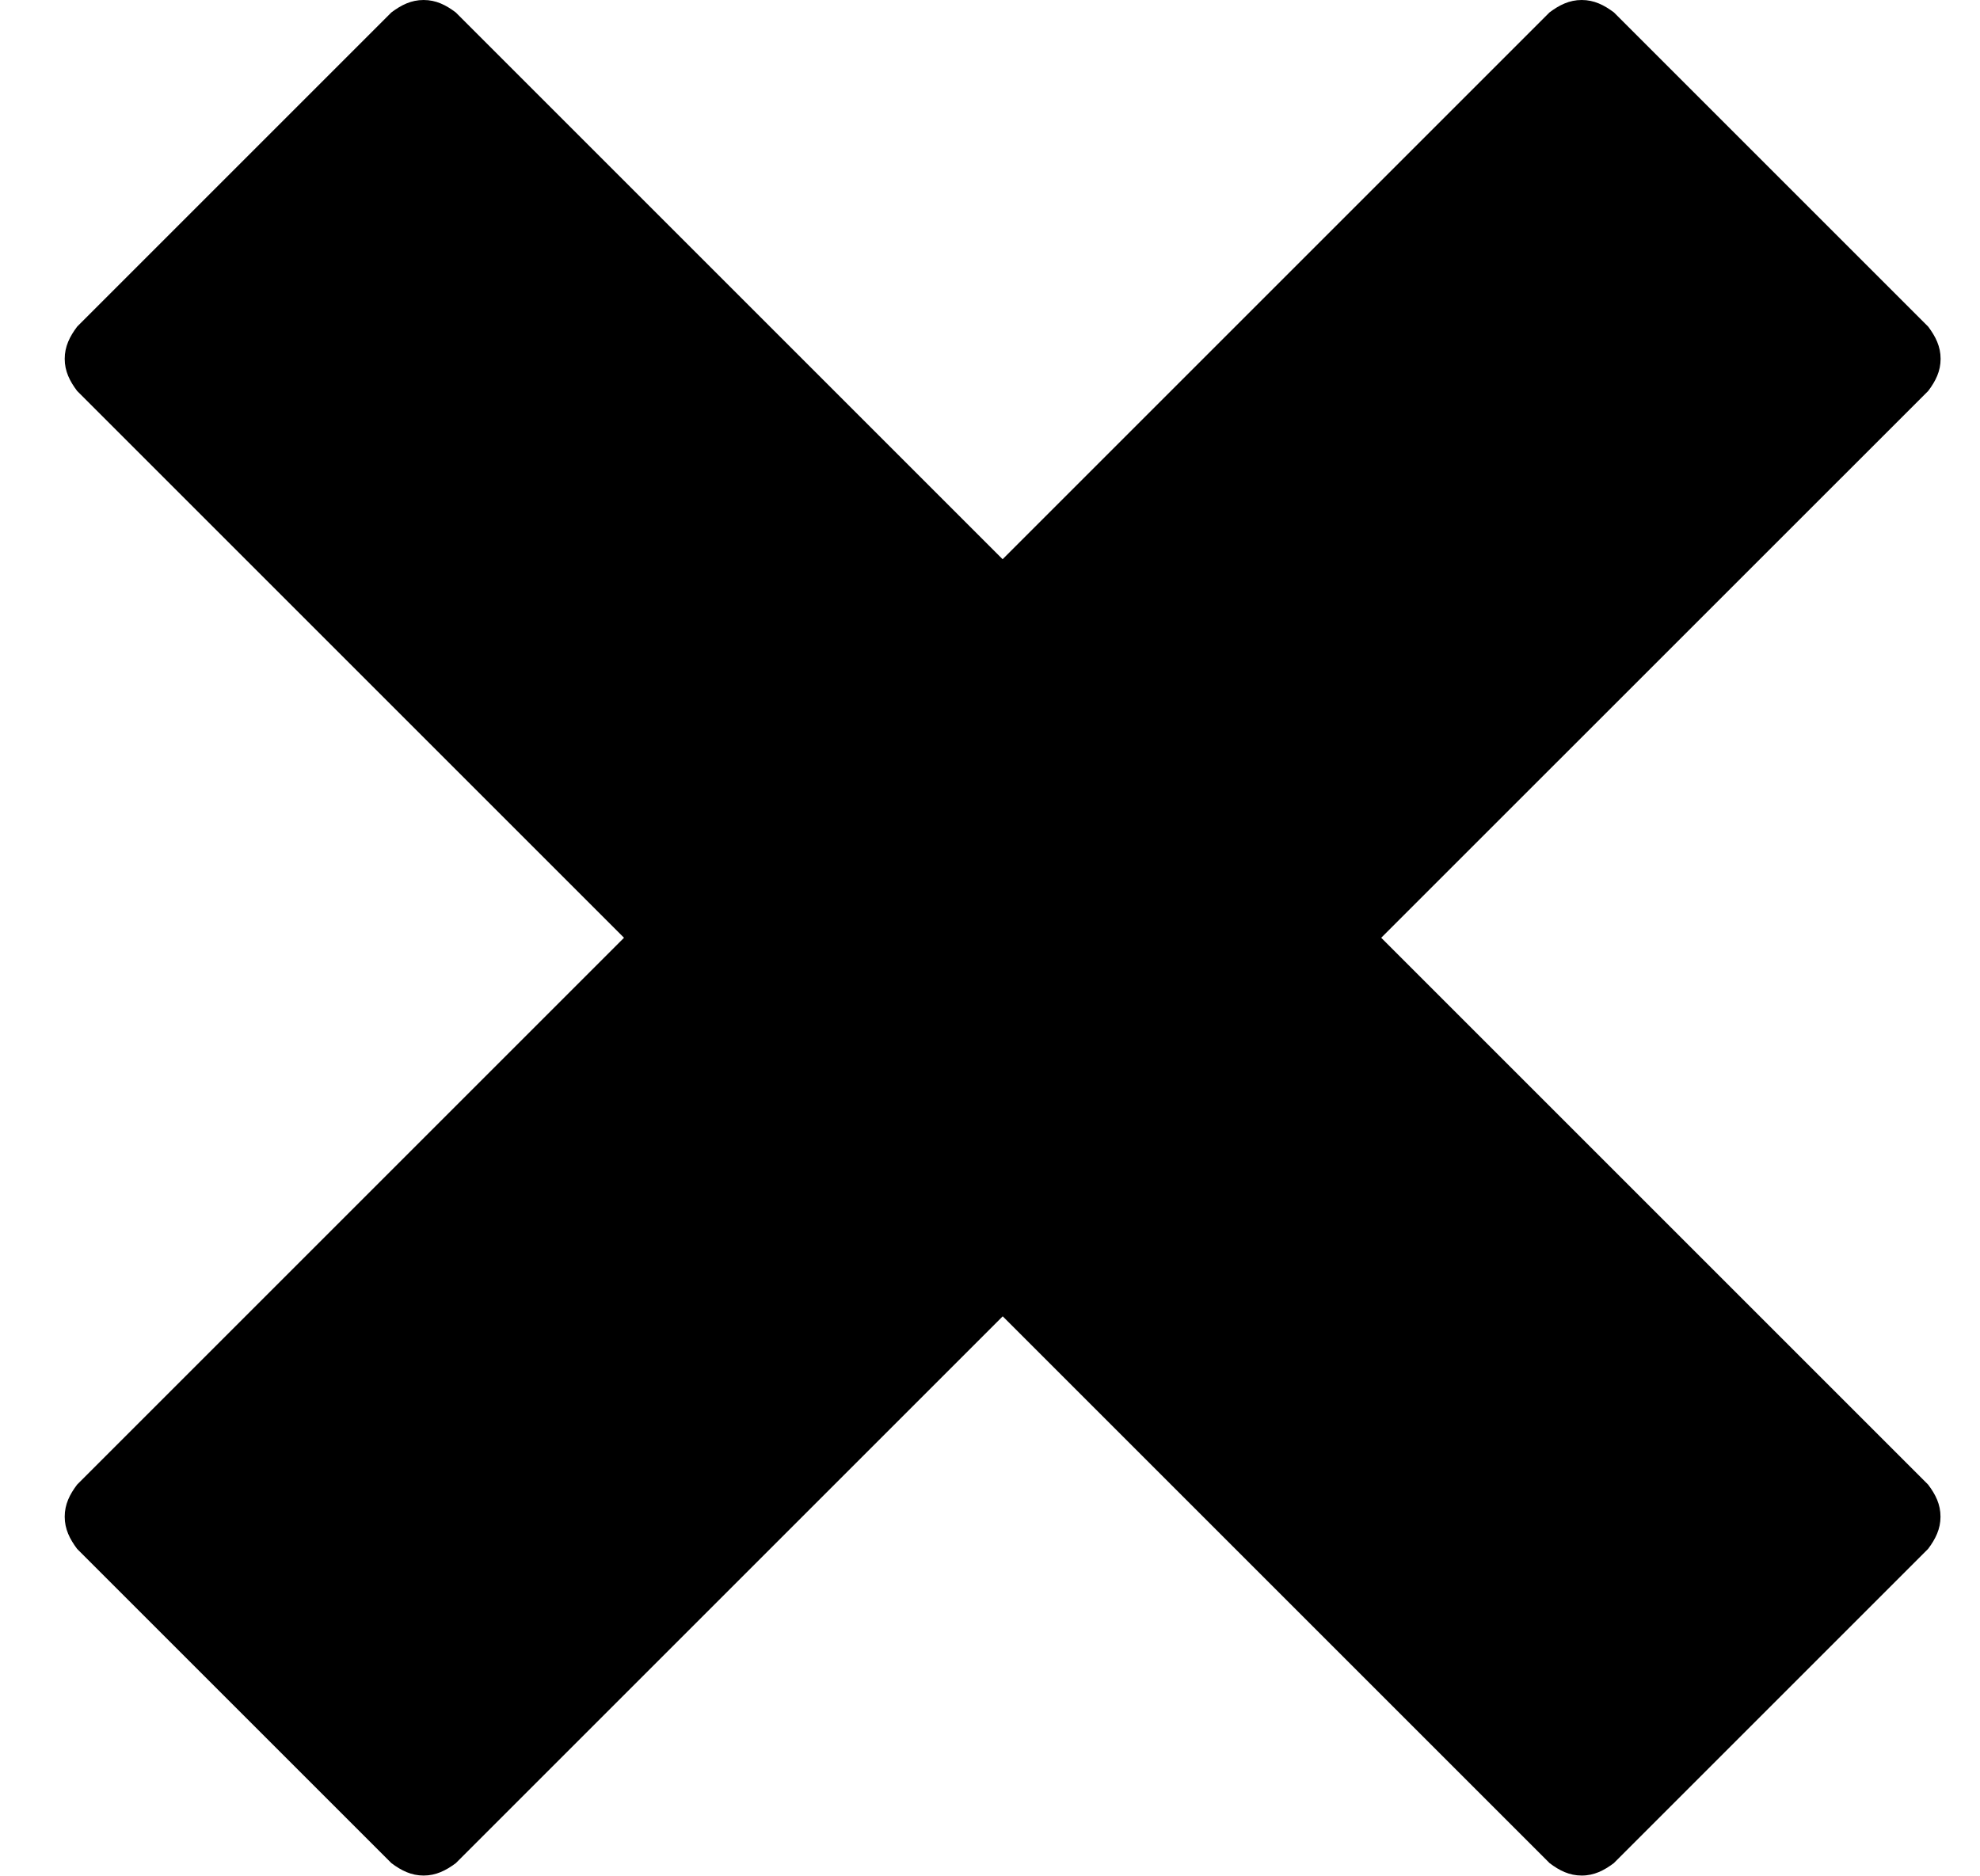
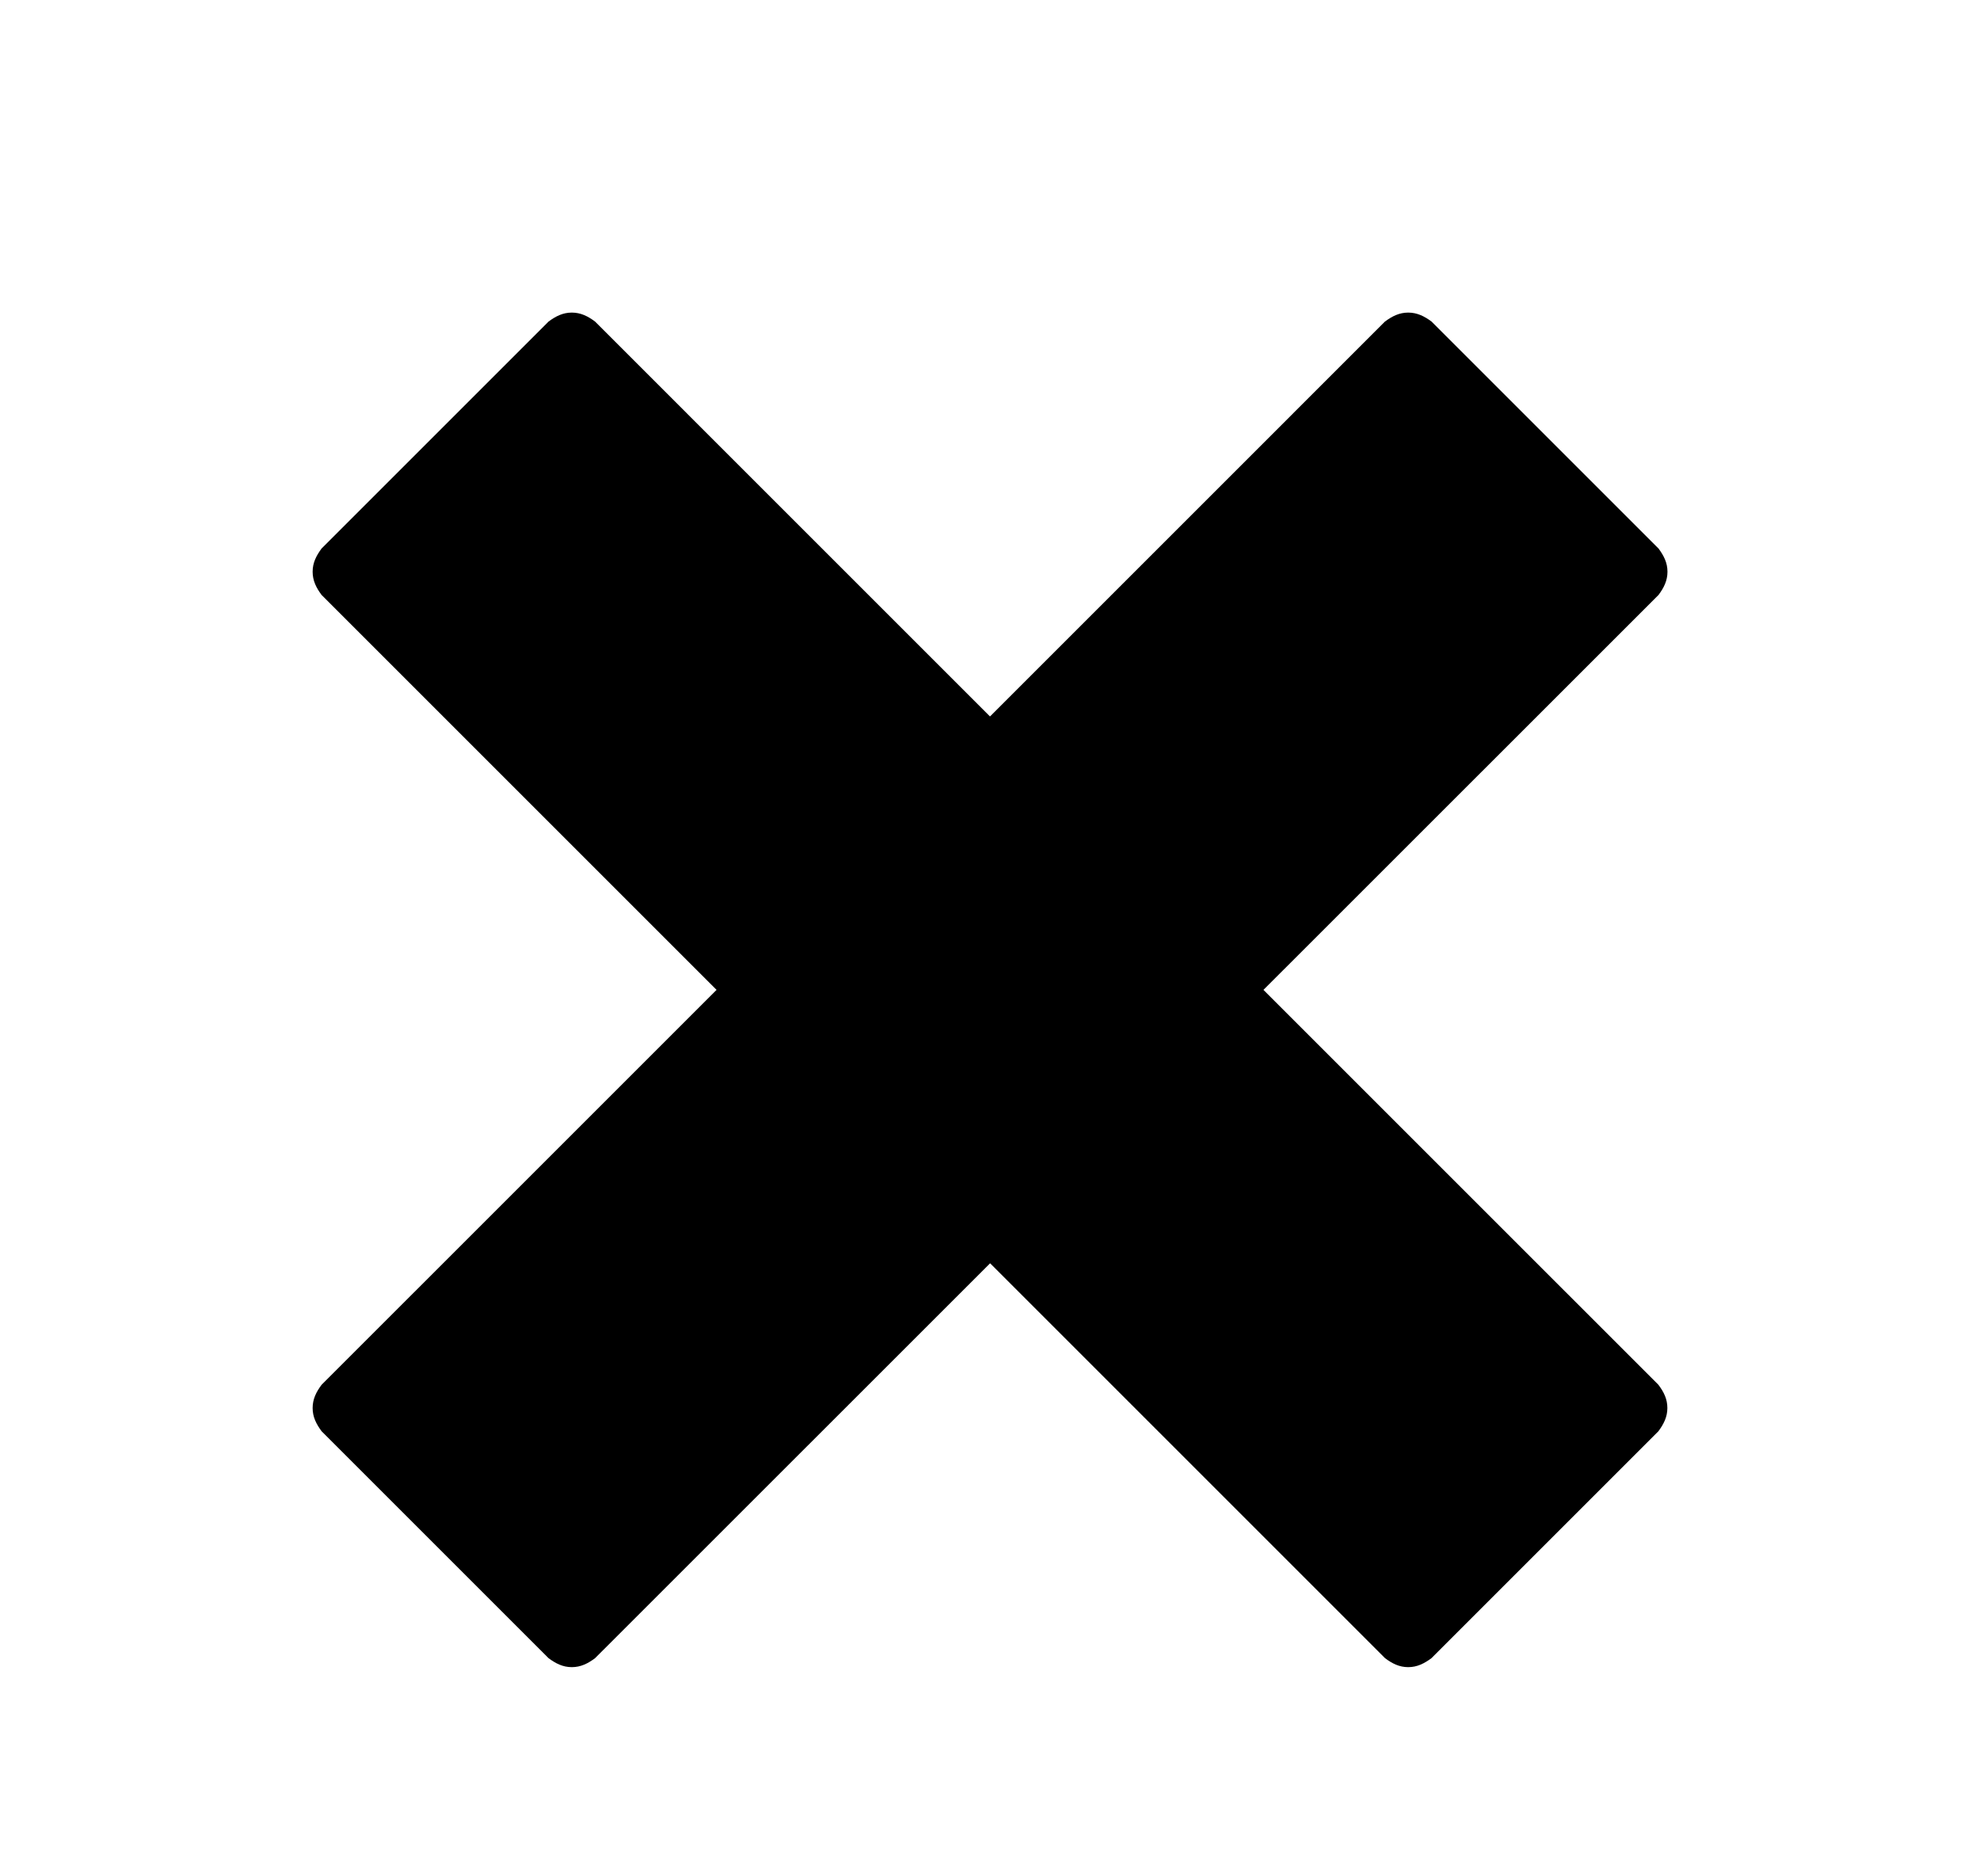
<svg xmlns="http://www.w3.org/2000/svg" width="19px" height="18px" viewBox="0 0 19 18" version="1.1">
  <defs />
  <g id="Page-1" stroke="none" stroke-width="1" fill="none" fill-rule="evenodd">
    <g id="uEA05-close" fill-rule="nonzero" fill="#000000">
-       <path d="M18.621,14.556 C18.621,14.675 18.573,14.77 18.502,14.865 L15.486,17.881 C15.391,17.952 15.297,18 15.178,18 C15.059,18 14.964,17.952 14.87,17.881 L9.622,12.633 L4.374,17.881 C4.279,17.952 4.183,18 4.065,18 C3.946,18 3.851,17.952 3.756,17.881 L0.74,14.865 C0.669,14.77 0.621,14.675 0.621,14.556 C0.621,14.437 0.669,14.342 0.74,14.248 L5.988,9 L0.74,3.752 C0.669,3.658 0.621,3.562 0.621,3.444 C0.621,3.325 0.669,3.23 0.74,3.135 L3.756,0.119 C3.851,0.048 3.945,0 4.065,0 C4.184,0 4.279,0.048 4.373,0.119 L9.621,5.367 L14.869,0.119 C14.964,0.048 15.059,0 15.178,0 C15.297,0 15.392,0.048 15.487,0.119 L18.503,3.135 C18.574,3.23 18.622,3.325 18.622,3.444 C18.622,3.563 18.574,3.658 18.503,3.752 L13.254,9 L18.502,14.248 C18.574,14.343 18.621,14.438 18.621,14.556 Z" id="Shape" />
+       <path d="M16,13.513 C16,13.599 15.965,13.667 15.914,13.736 L13.736,15.914 C13.667,15.965 13.599,16 13.513,16 C13.427,16 13.359,15.965 13.291,15.914 L9.501,12.124 L5.71,15.914 C5.642,15.965 5.573,16 5.487,16 C5.401,16 5.333,15.965 5.264,15.914 L3.086,13.736 C3.035,13.667 3,13.599 3,13.513 C3,13.427 3.035,13.358 3.086,13.29 L6.876,9.5 L3.086,5.71 C3.035,5.642 3,5.573 3,5.487 C3,5.401 3.035,5.333 3.086,5.264 L5.264,3.086 C5.333,3.035 5.401,3 5.487,3 C5.573,3 5.642,3.035 5.71,3.086 L9.5,6.876 L13.29,3.086 C13.359,3.035 13.427,3 13.513,3 C13.599,3 13.668,3.035 13.737,3.086 L15.915,5.264 C15.966,5.333 16.001,5.401 16.001,5.487 C16.001,5.573 15.966,5.642 15.915,5.71 L12.124,9.5 L15.914,13.29 C15.966,13.359 16,13.427 16,13.513 Z" id="Shape" />
    </g>
  </g>
</svg>
